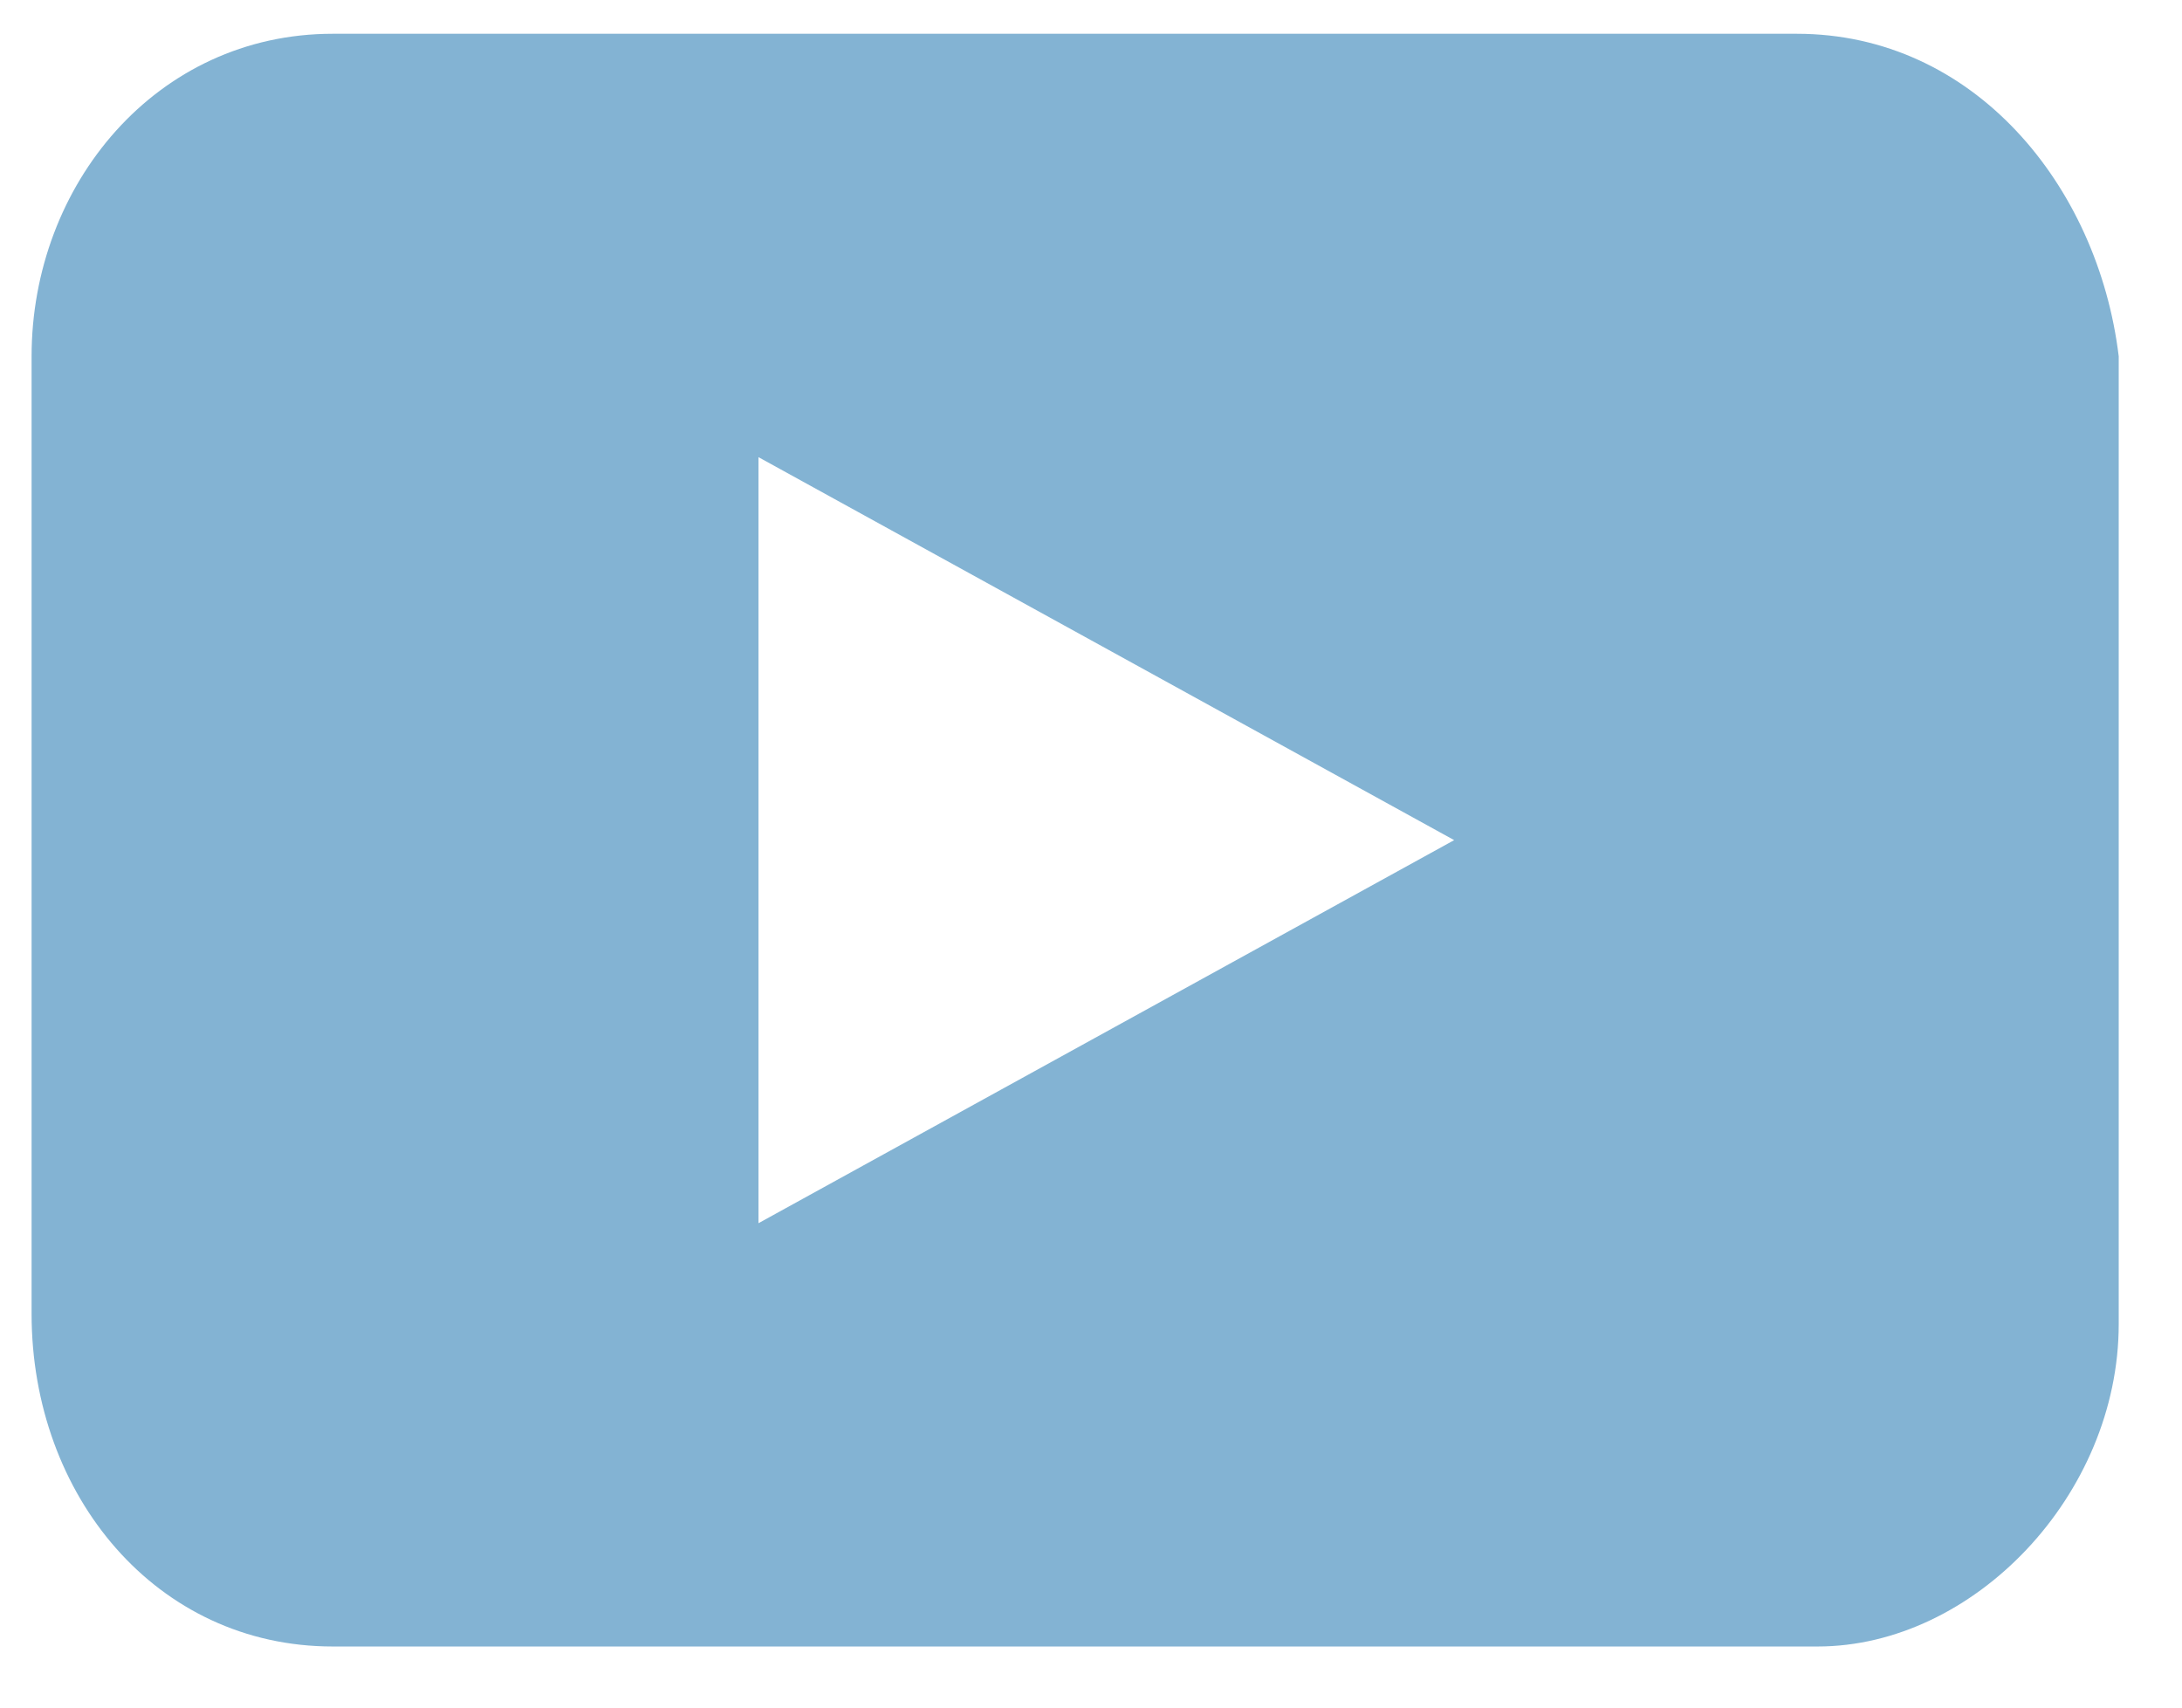
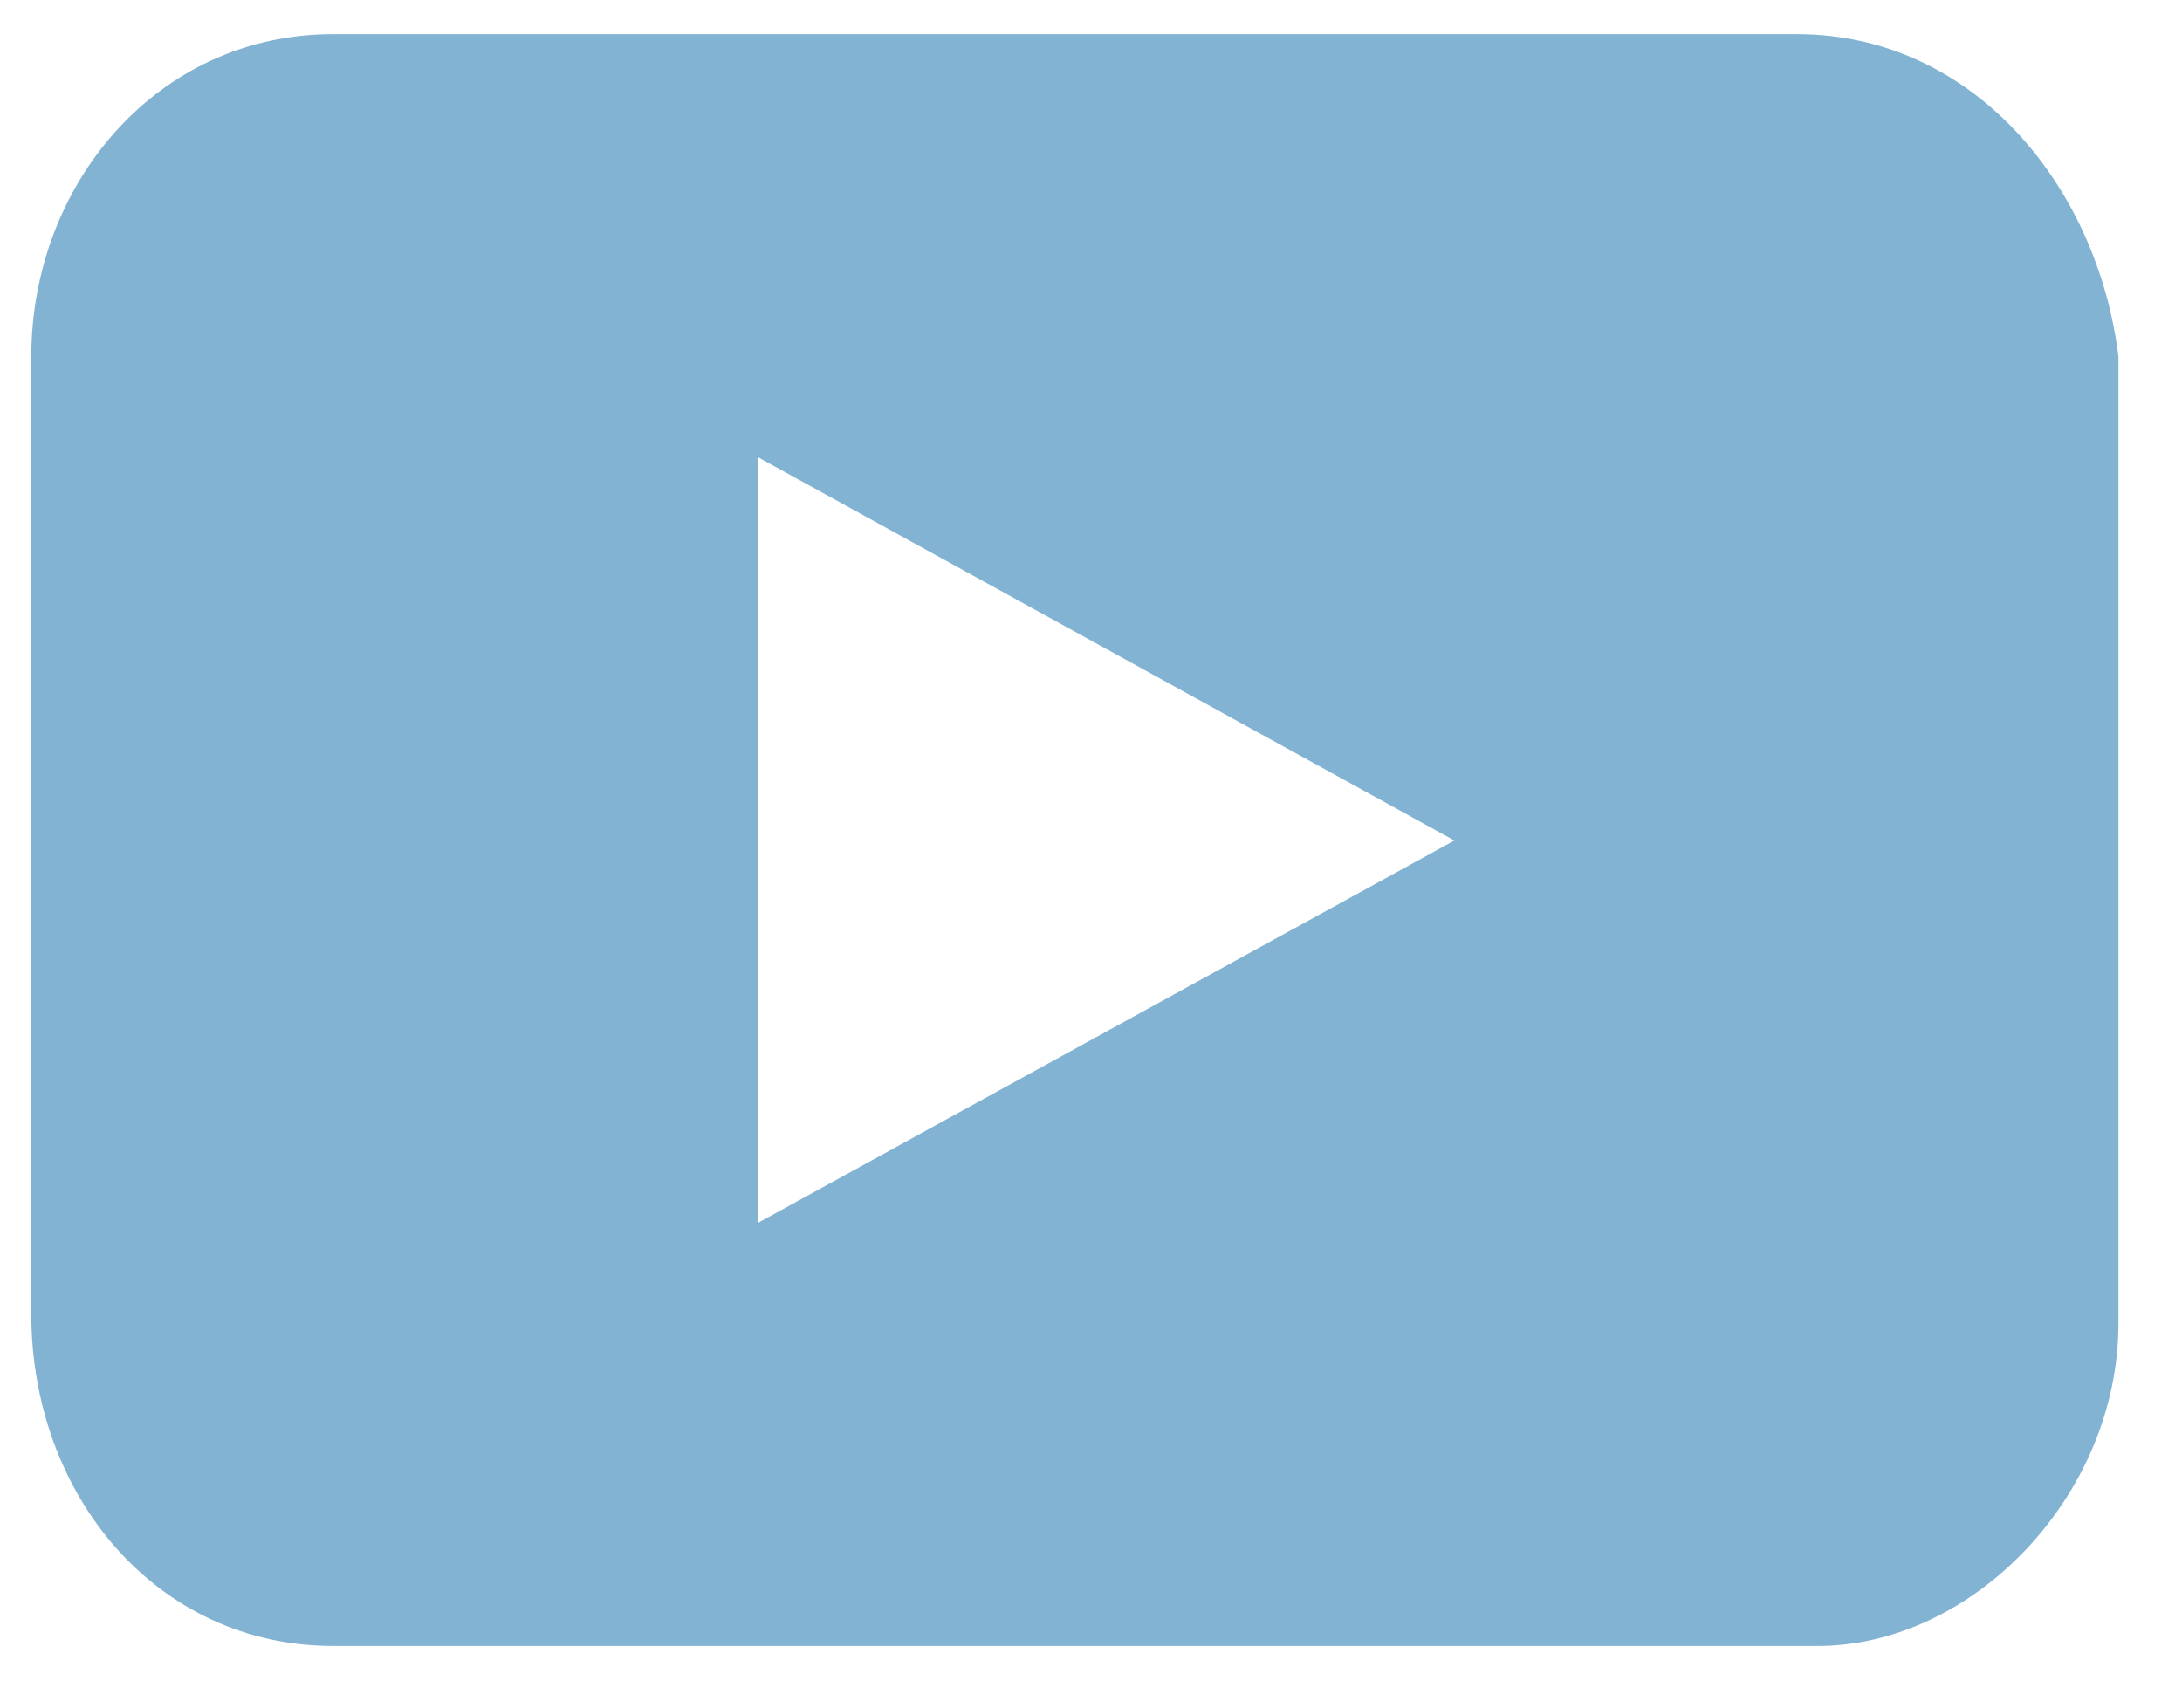
<svg xmlns="http://www.w3.org/2000/svg" width="23" height="18" viewBox="0 0 23 18" fill="none">
-   <path d="M18.94 0.356H3.507C1.647 0.356 0.333 1.95 0.333 3.756V13.85C0.333 15.763 1.647 17.356 3.507 17.356H19.159C20.801 17.356 22.333 15.763 22.333 13.956V3.756C22.114 1.95 20.801 0.356 18.94 0.356ZM7.995 12.894V4.819L15.328 8.856L7.995 12.894Z" fill="#83B3D3" />
+   <path d="M18.94.36H3.51C1.65.36.33 1.95.33 3.76v10.09c0 1.91 1.32 3.5 3.18 3.5h15.65c1.64 0 3.17-1.59 3.17-3.4V3.76c-.22-1.8-1.53-3.4-3.39-3.4ZM7.99 12.89V4.82l7.34 4.04-7.34 4.03Z" fill="#83B3D3" />
</svg>
